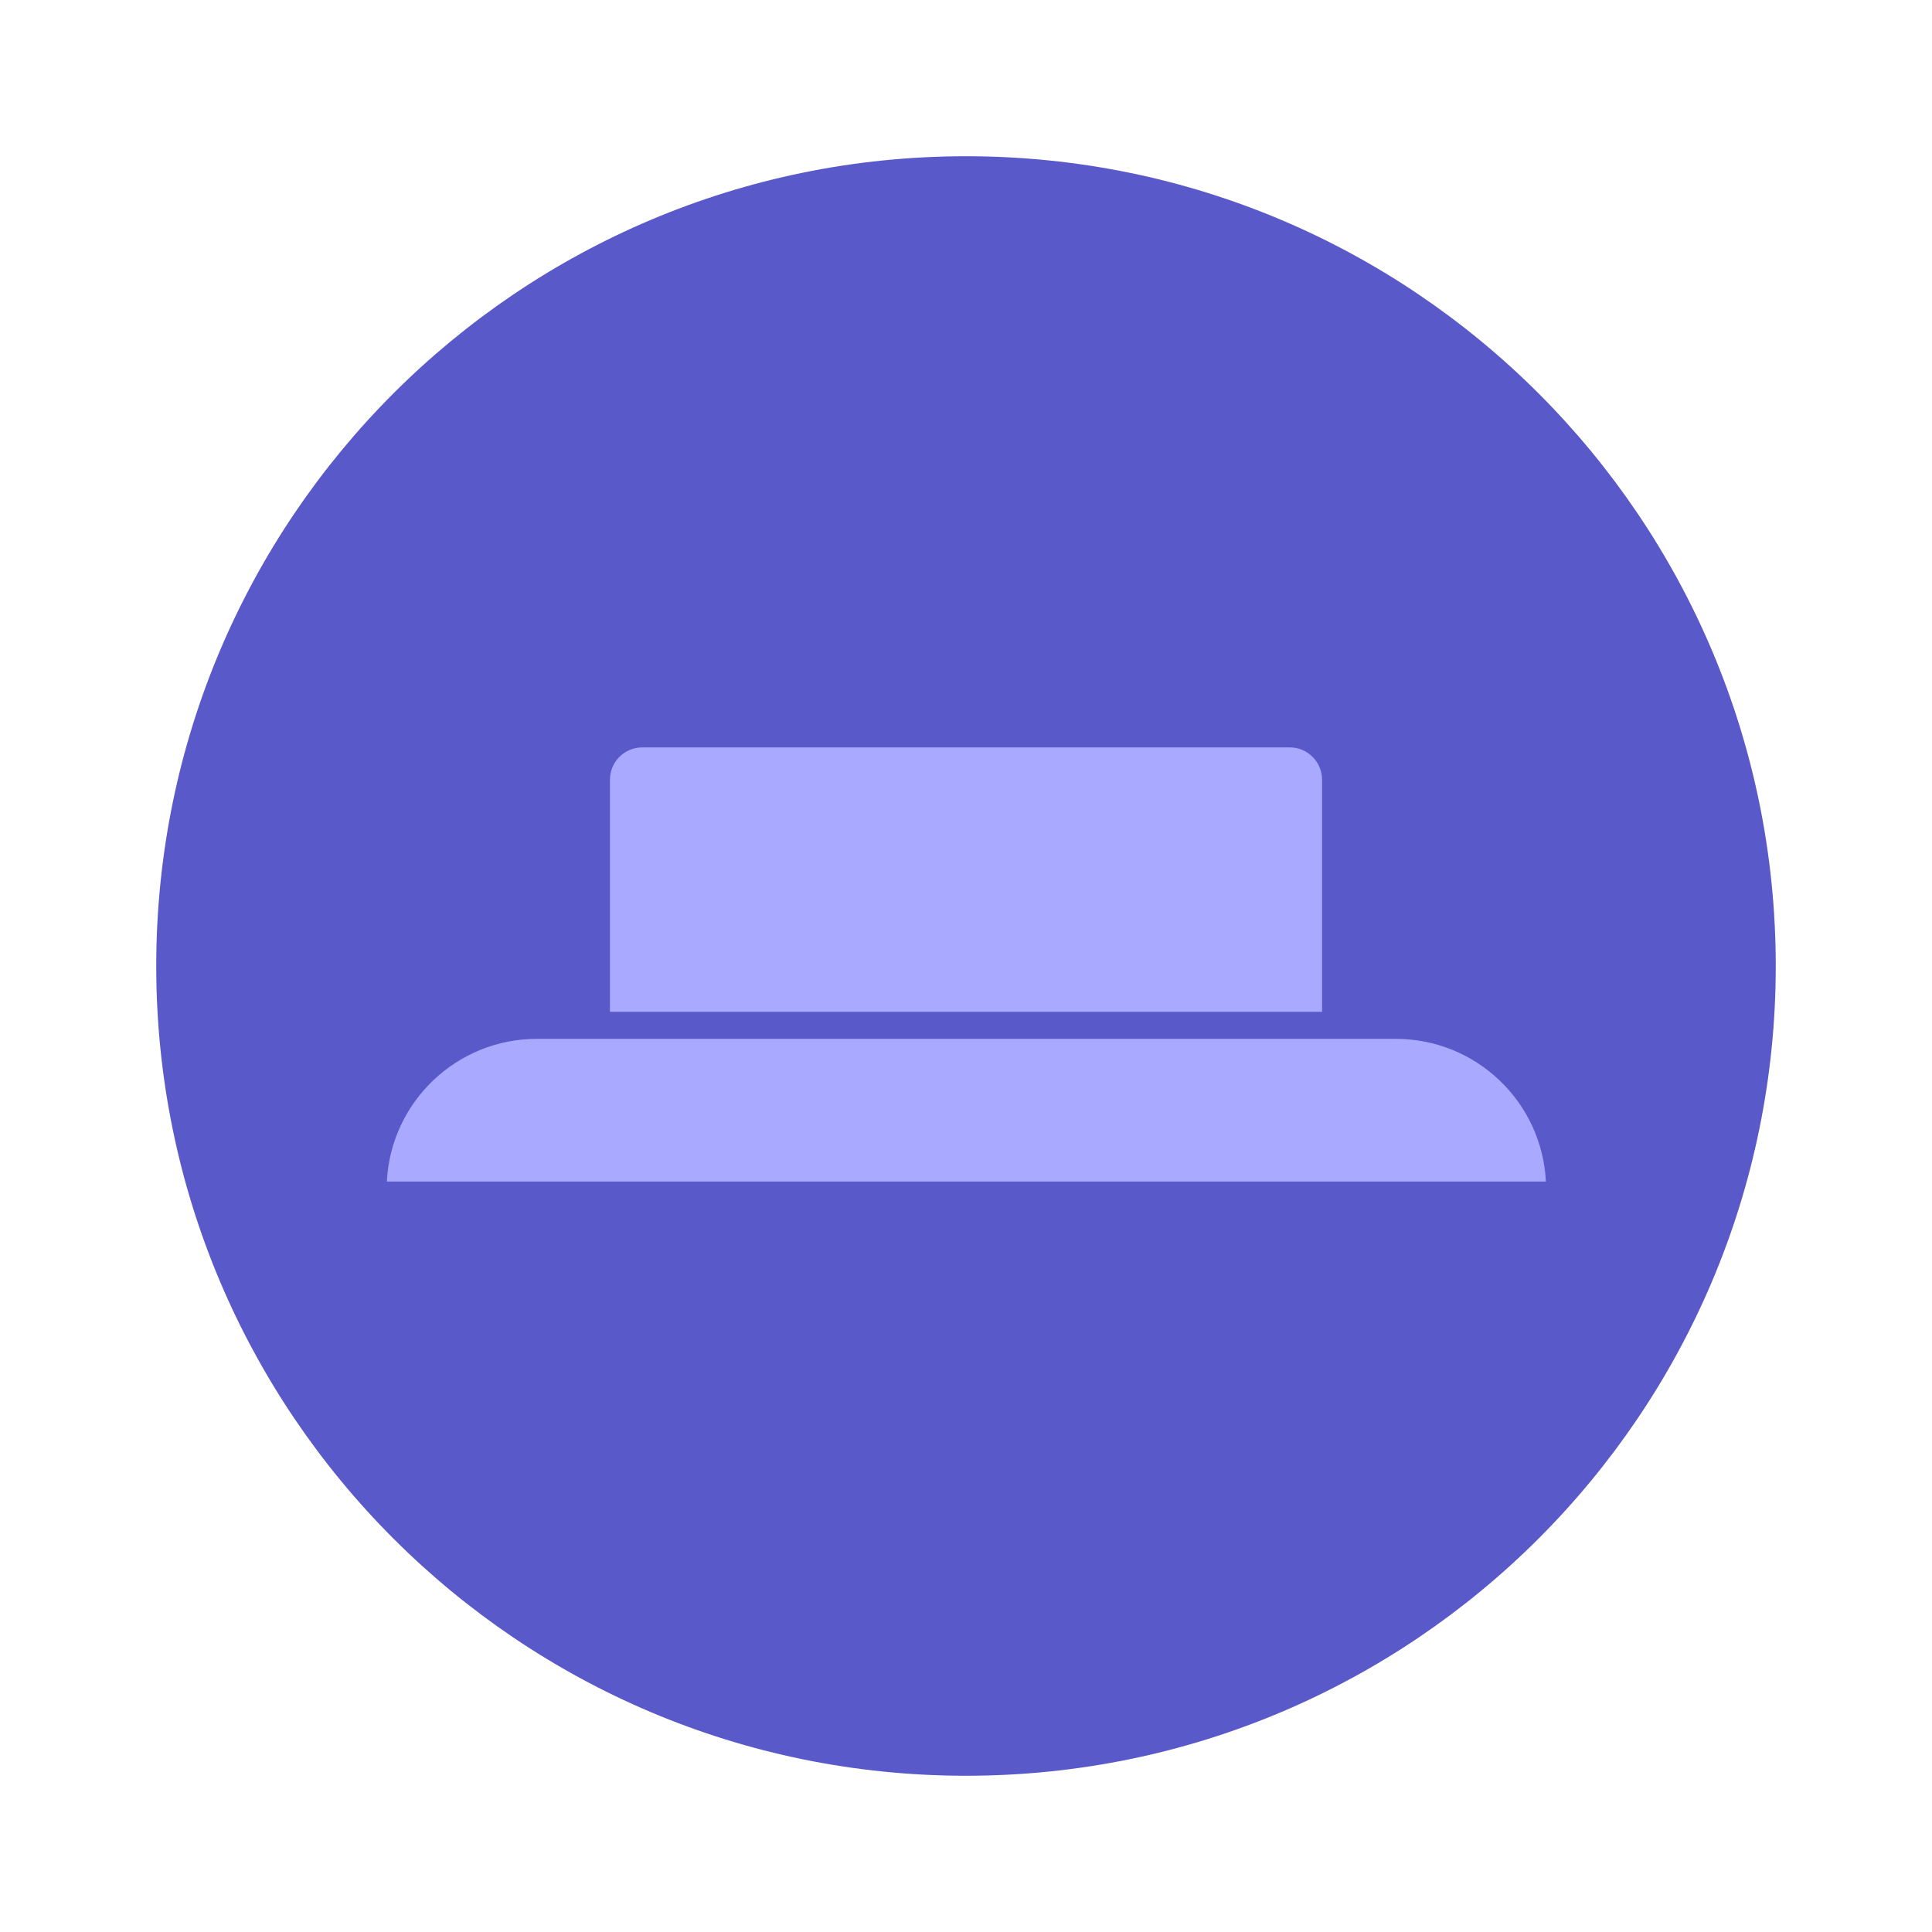
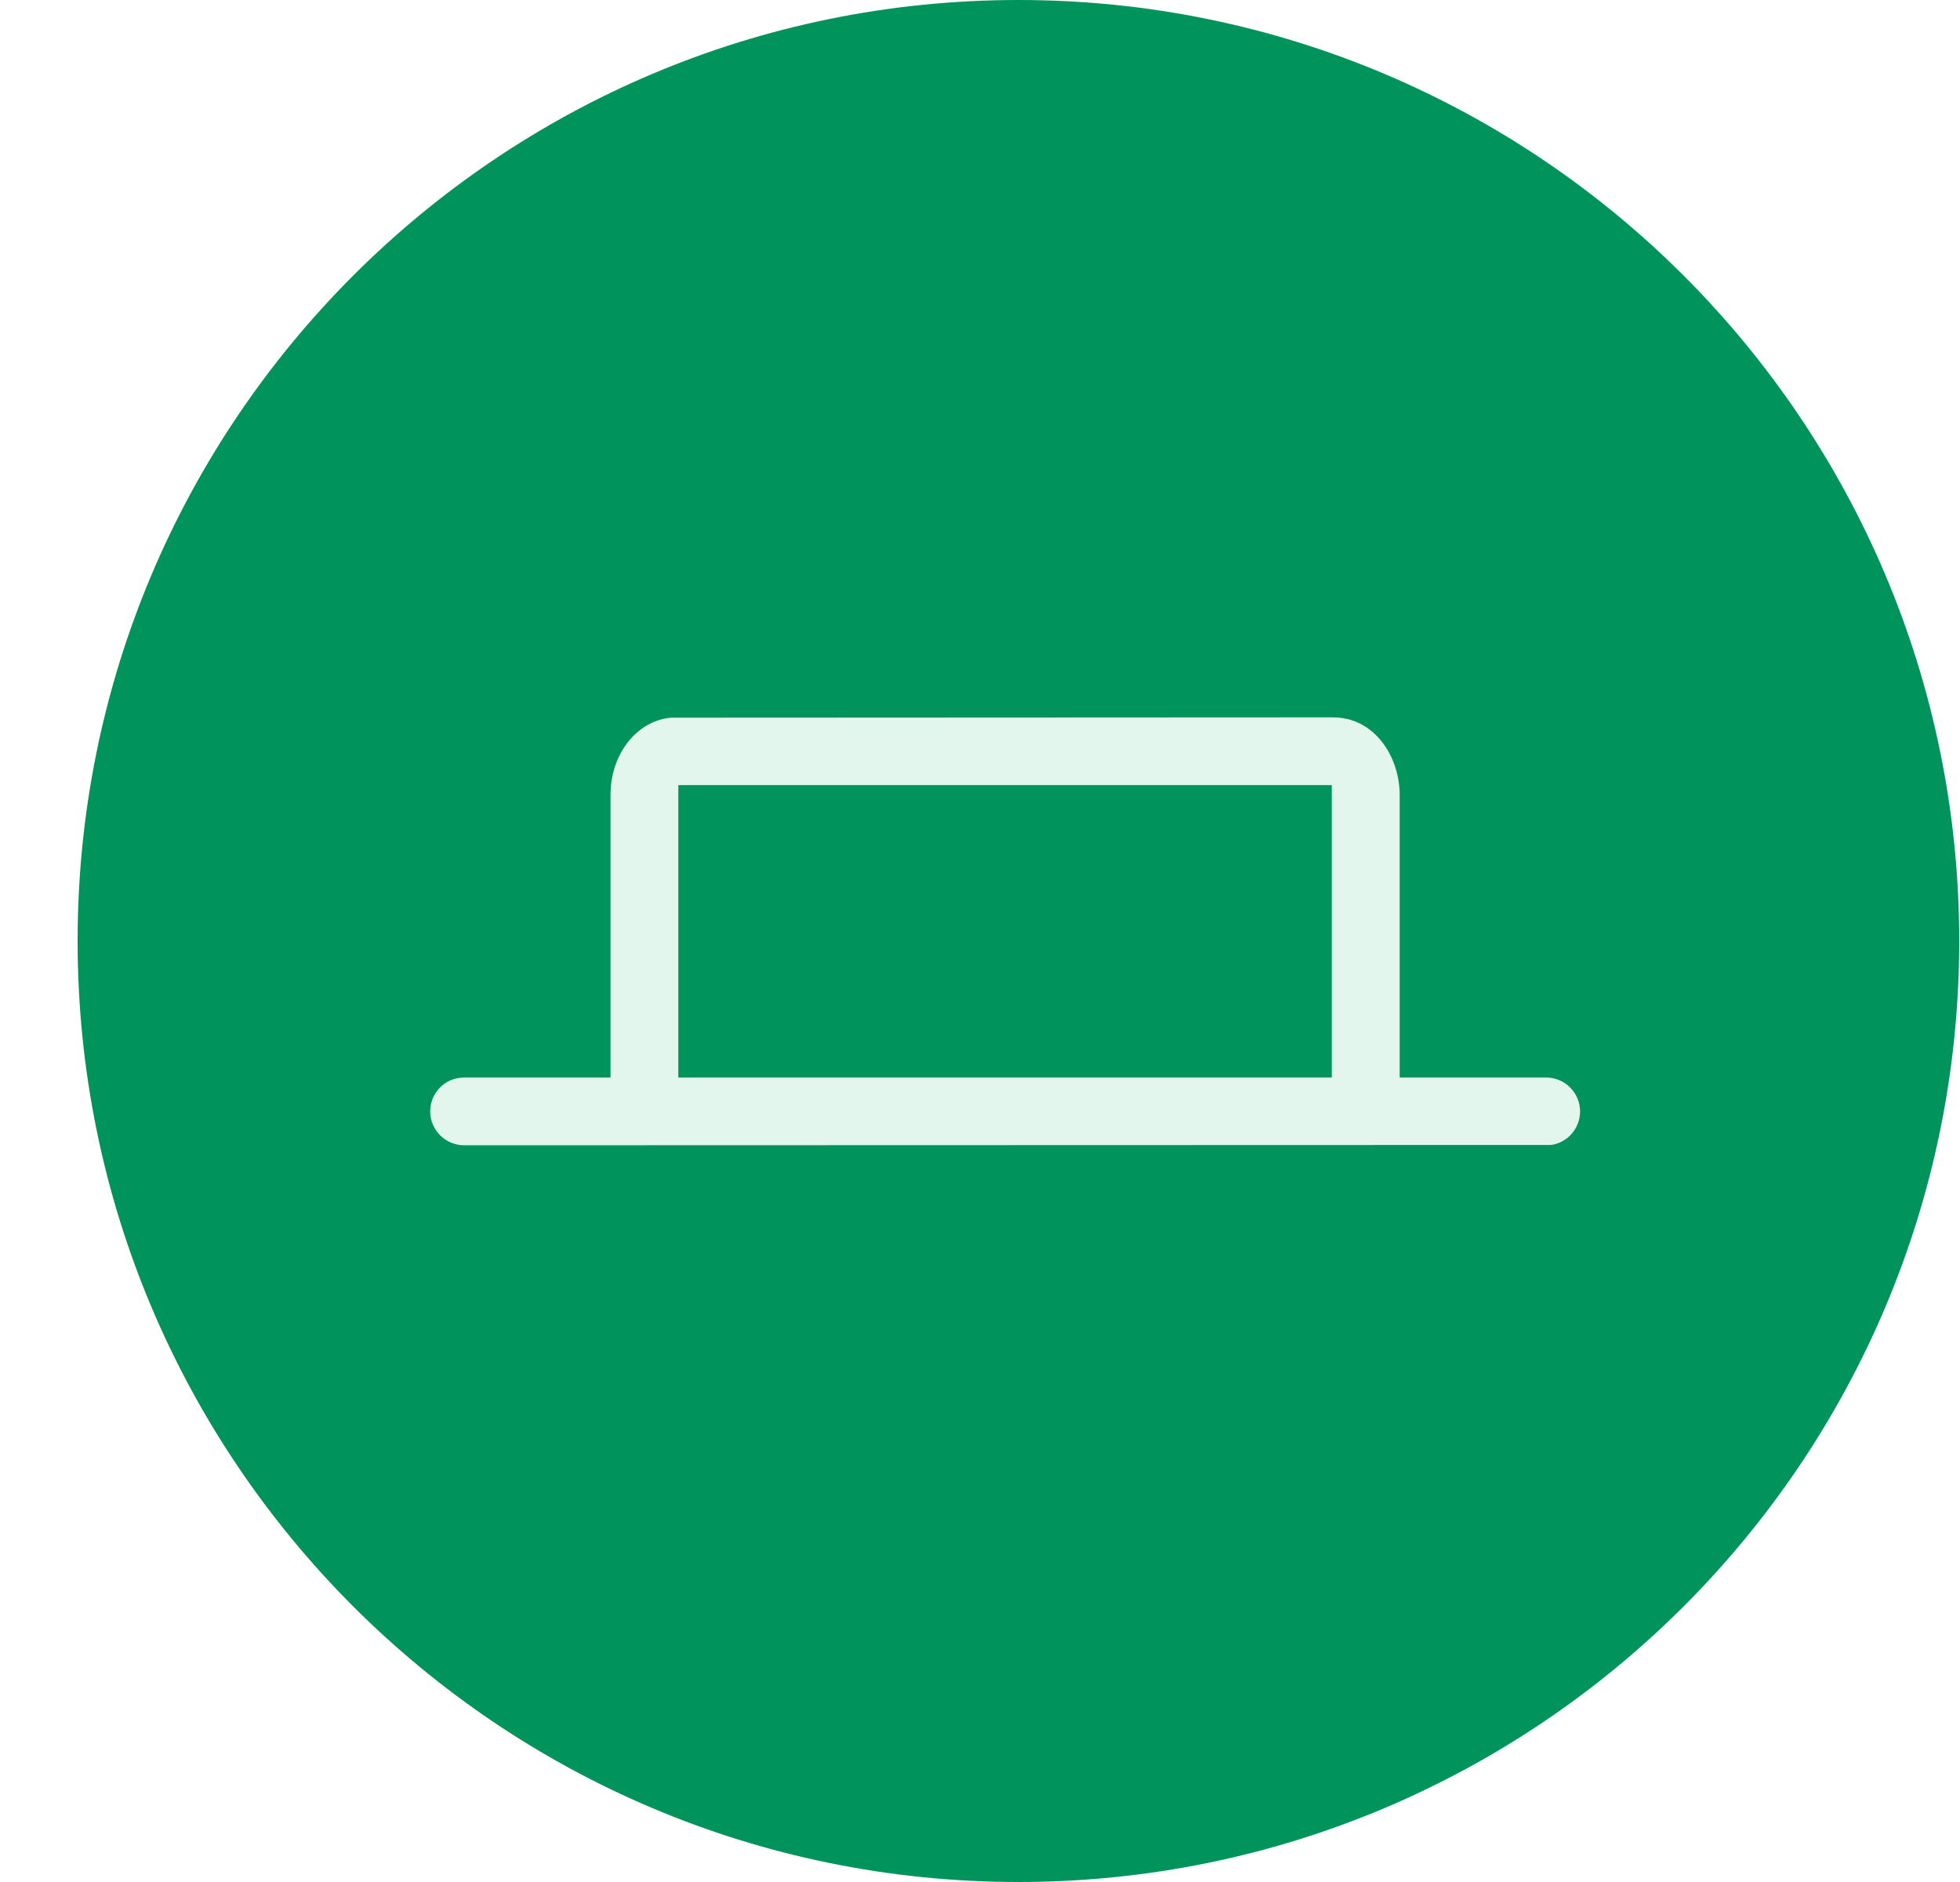
- <svg xmlns="http://www.w3.org/2000/svg" width="25.72" height="25.72" viewBox="0 0 25.72 25.72">
-   <defs>
-     <style>.cls-1{fill:none;}.cls-2{fill:#5959c9;}.cls-3{isolation:isolate;}.cls-4{fill:#a9a9ff;}</style>
-   </defs>
-   <g id="레이어_2" data-name="레이어 2">
-     <g id="레이어_1-2" data-name="레이어 1">
-       <circle class="cls-1" cx="12.86" cy="12.86" r="12.86" />
-       <circle class="cls-2" cx="12.86" cy="12.86" r="10.78" />
-       <g class="cls-3">
-         <path class="cls-4" d="M20.58,15.73a2,2,0,0,0-2-1.9H7.15a2,2,0,0,0-2,1.9Z" />
-         <path class="cls-4" d="M17.6,13.47V10.38a.43.43,0,0,0-.43-.43H8.55a.43.43,0,0,0-.43.43v3.09Z" />
-       </g>
-     </g>
-   </g>
+ <svg xmlns="http://www.w3.org/2000/svg" width="25" height="24" viewBox="0 0 25 24" fill="none">
+   <rect x="0.99" width="24" height="24" rx="12" fill="#00935C" />
+   <path fill-rule="evenodd" clip-rule="evenodd" d="M8.652 13.741H16.987V10.012H8.652V13.741ZM17.002 9.148L8.561 9.152C8.123 9.19 7.787 9.615 7.787 10.138V13.741H5.92L5.863 13.745C5.651 13.77 5.487 13.954 5.487 14.173C5.487 14.411 5.682 14.605 5.92 14.605L19.78 14.601C19.988 14.577 20.154 14.393 20.154 14.173C20.154 13.934 19.959 13.741 19.721 13.741H17.853V10.138C17.853 9.652 17.535 9.148 17.002 9.148Z" fill="#E3F6EE" />
</svg>
